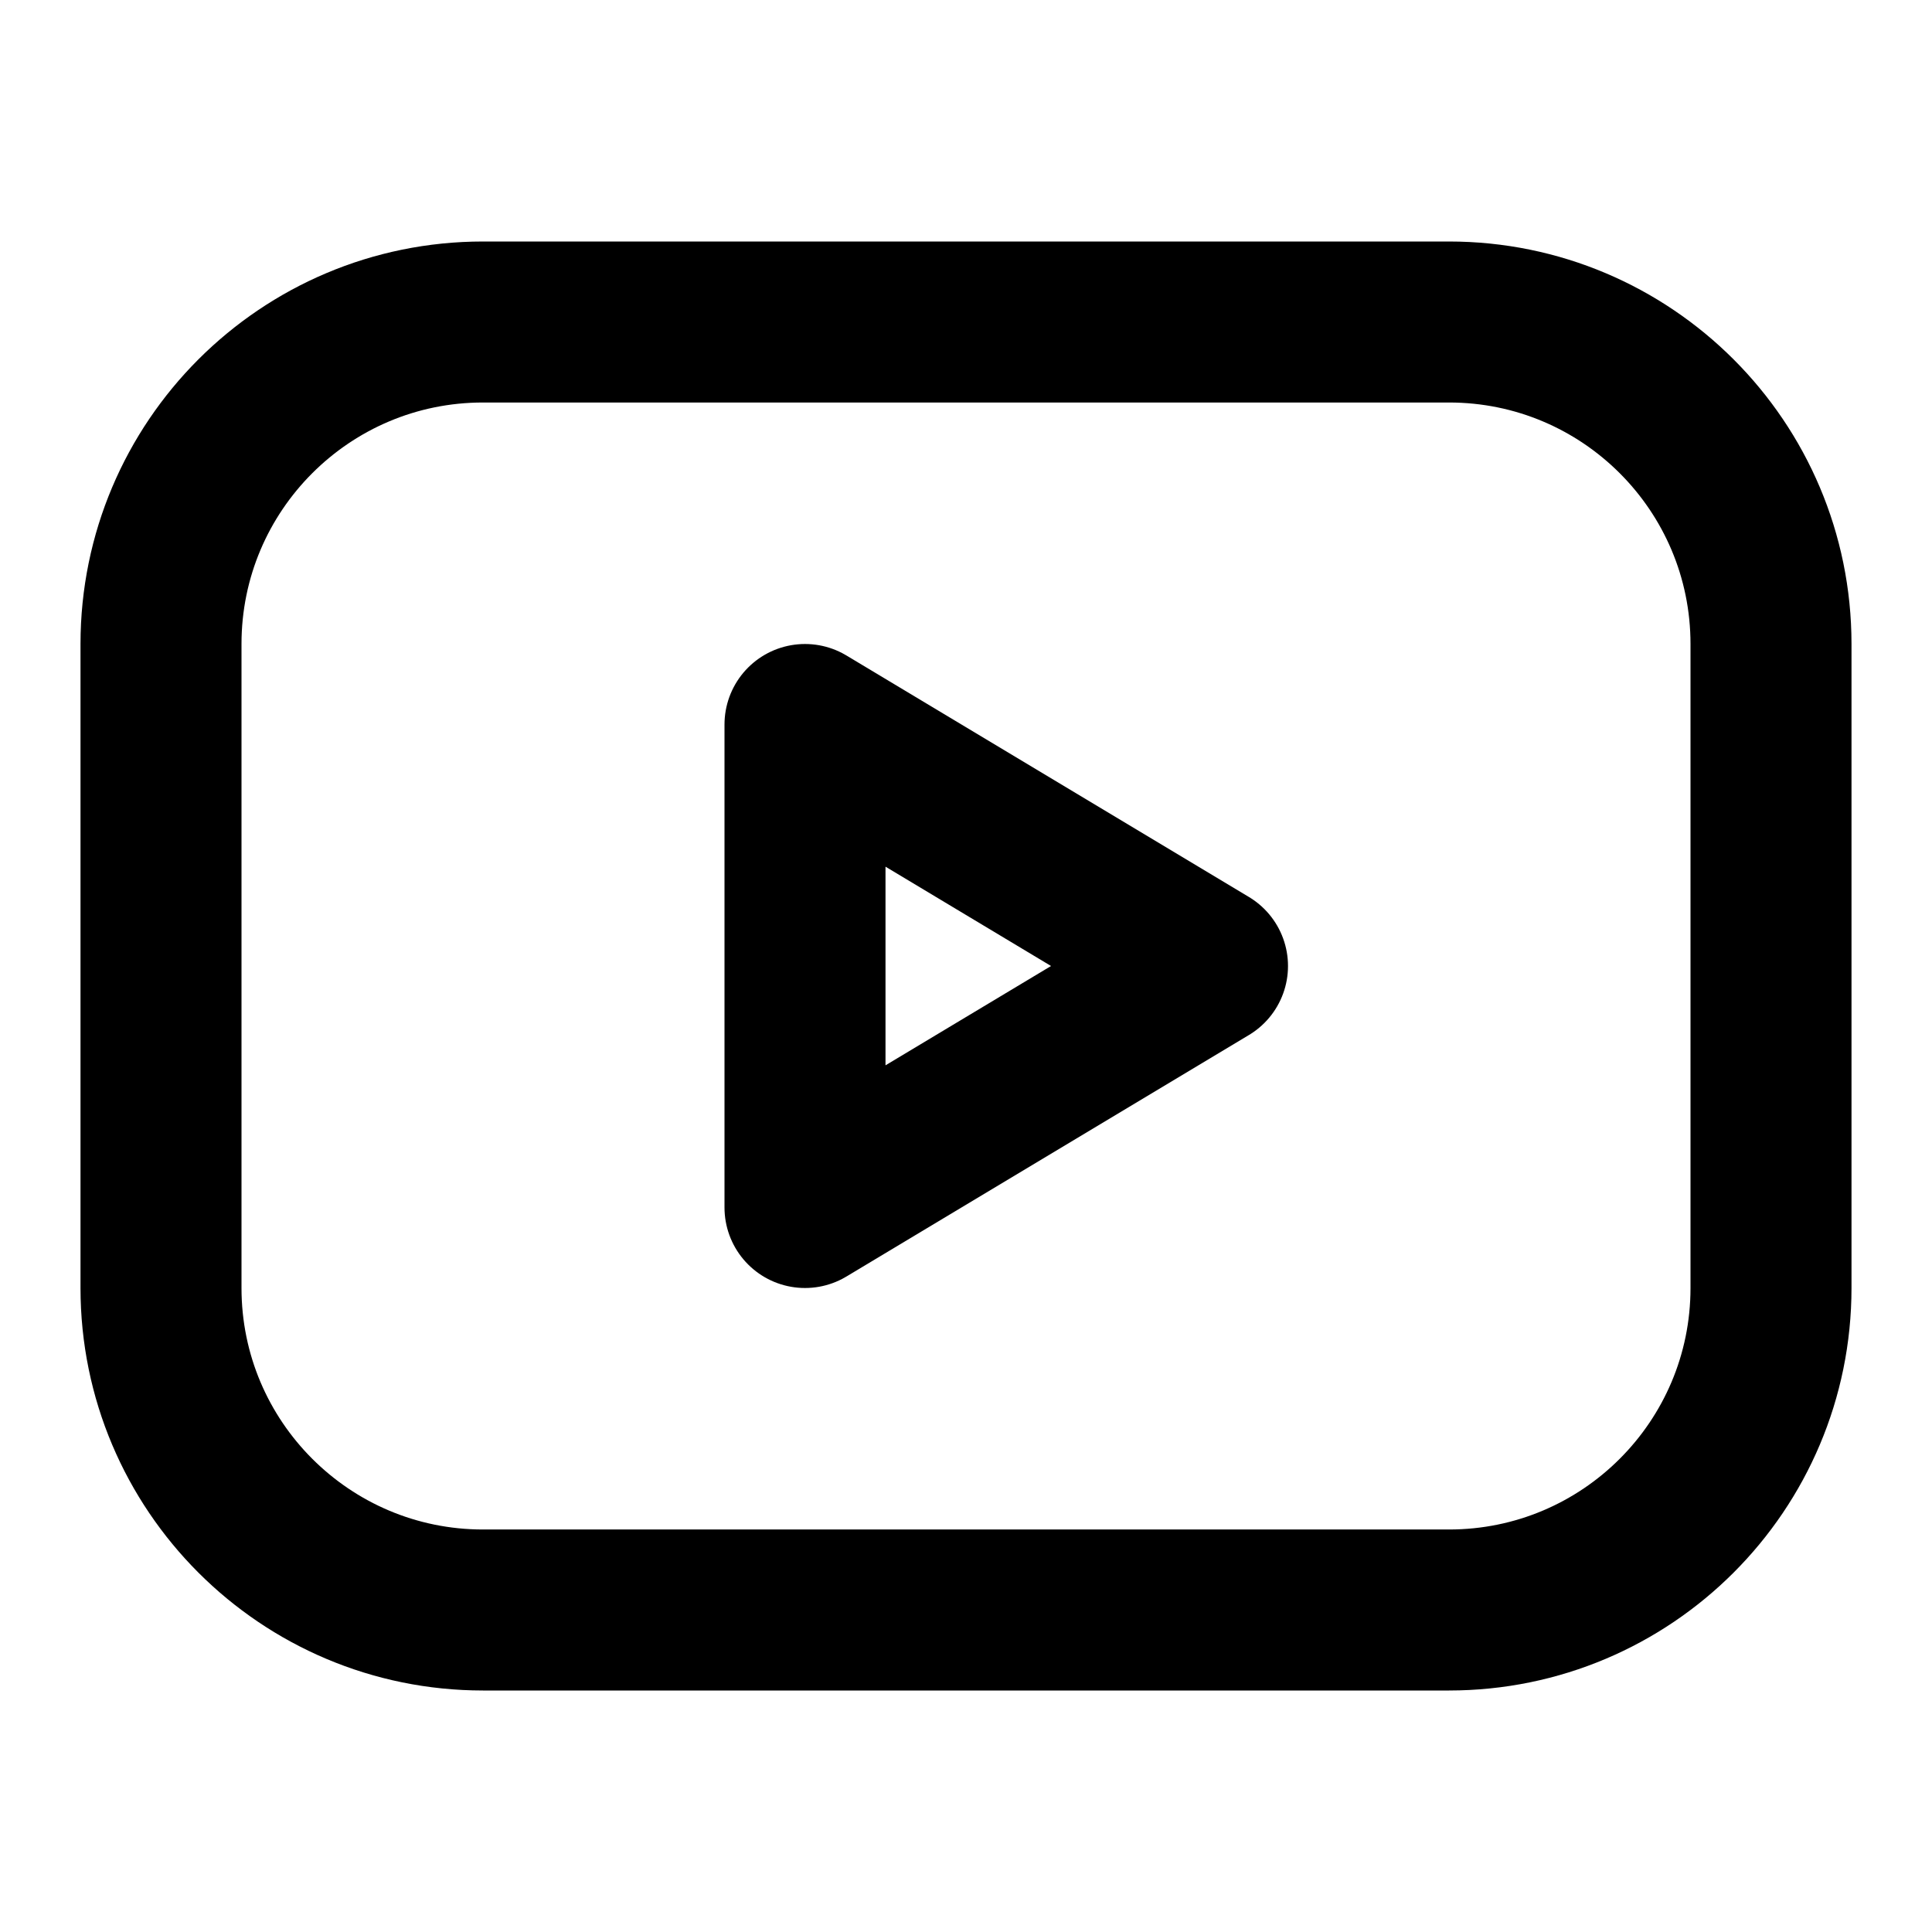
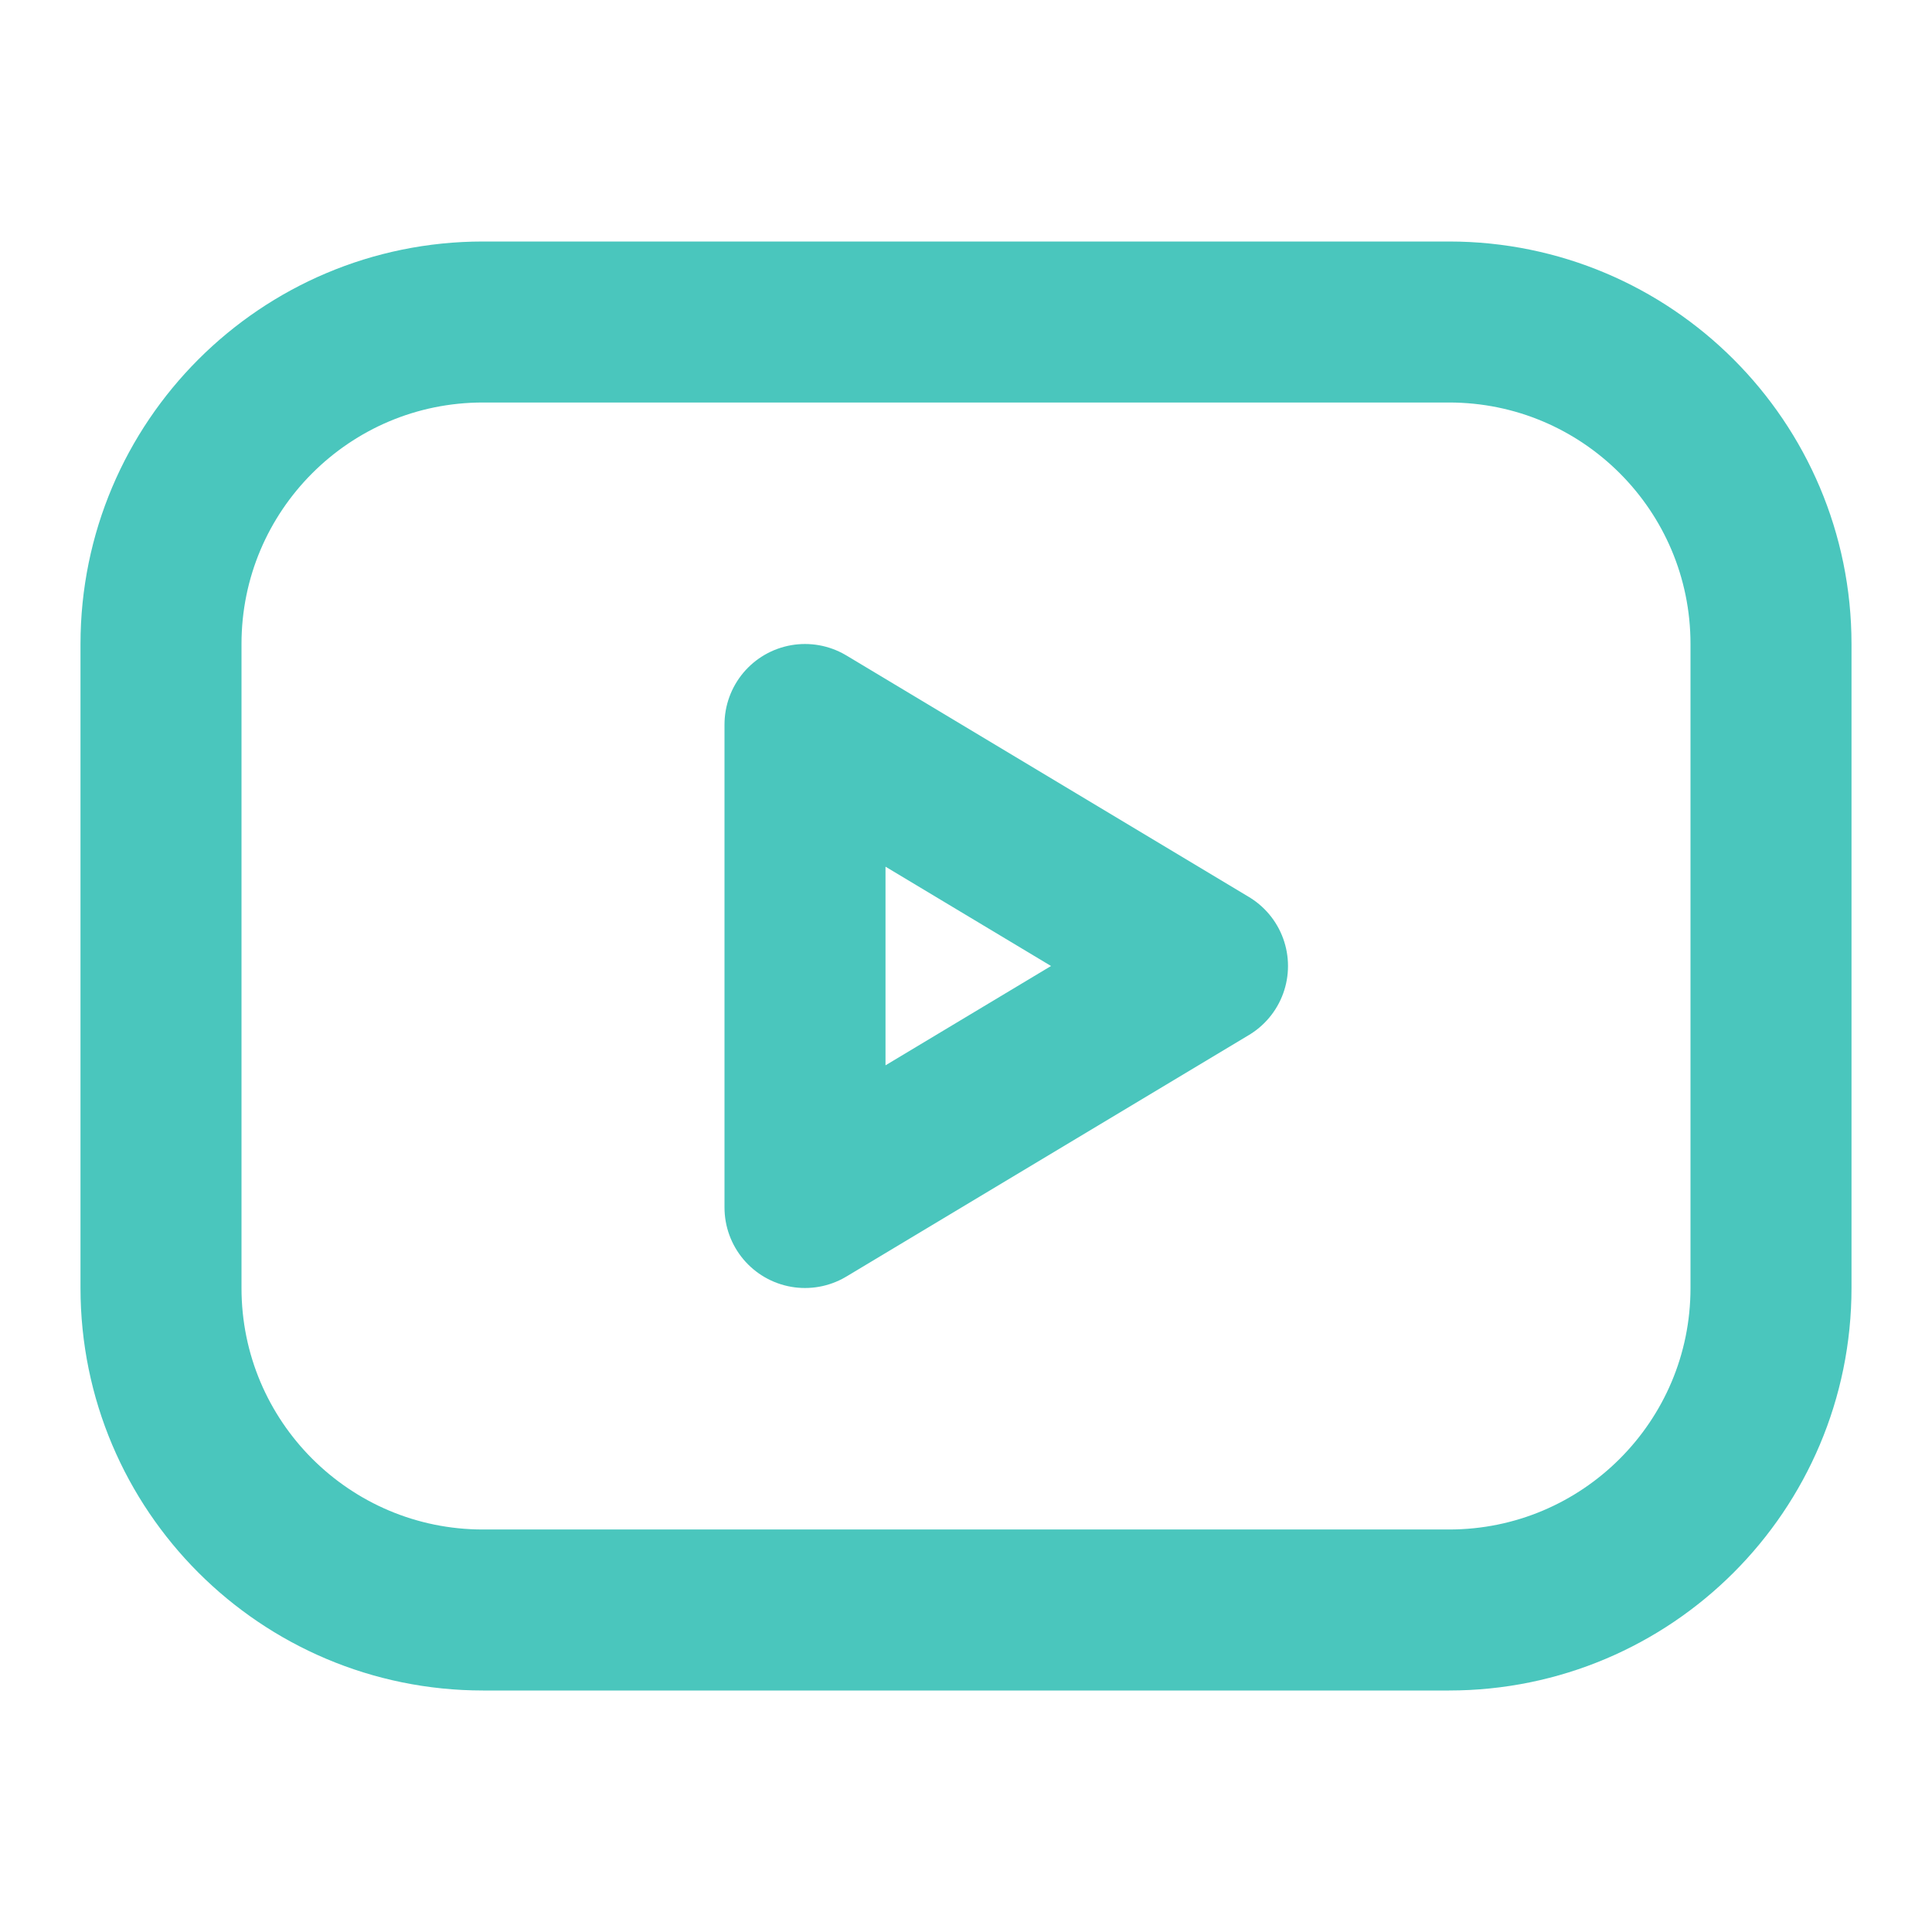
- <svg xmlns="http://www.w3.org/2000/svg" width="24" height="24" viewBox="0 0 24 24" fill="none" stroke="currentColor" stroke-width="2" stroke-linecap="round" stroke-linejoin="round" class="icon icon-tabler icons-tabler-outline icon-tabler-brand-youtube">
+ <svg xmlns="http://www.w3.org/2000/svg" width="24" height="24" viewBox="0 0 24 24" fill="none" stroke="#4ac6bd" stroke-width="2" stroke-linecap="round" stroke-linejoin="round" class="icon icon-tabler icons-tabler-outline icon-tabler-brand-youtube">
  <path stroke="none" d="M0 0h24v24H0z" fill="none" />
  <path d="M2 8a4 4 0 0 1 4 -4h12a4 4 0 0 1 4 4v8a4 4 0 0 1 -4 4h-12a4 4 0 0 1 -4 -4v-8z" />
  <path d="M10 9l5 3l-5 3z" />
</svg>
